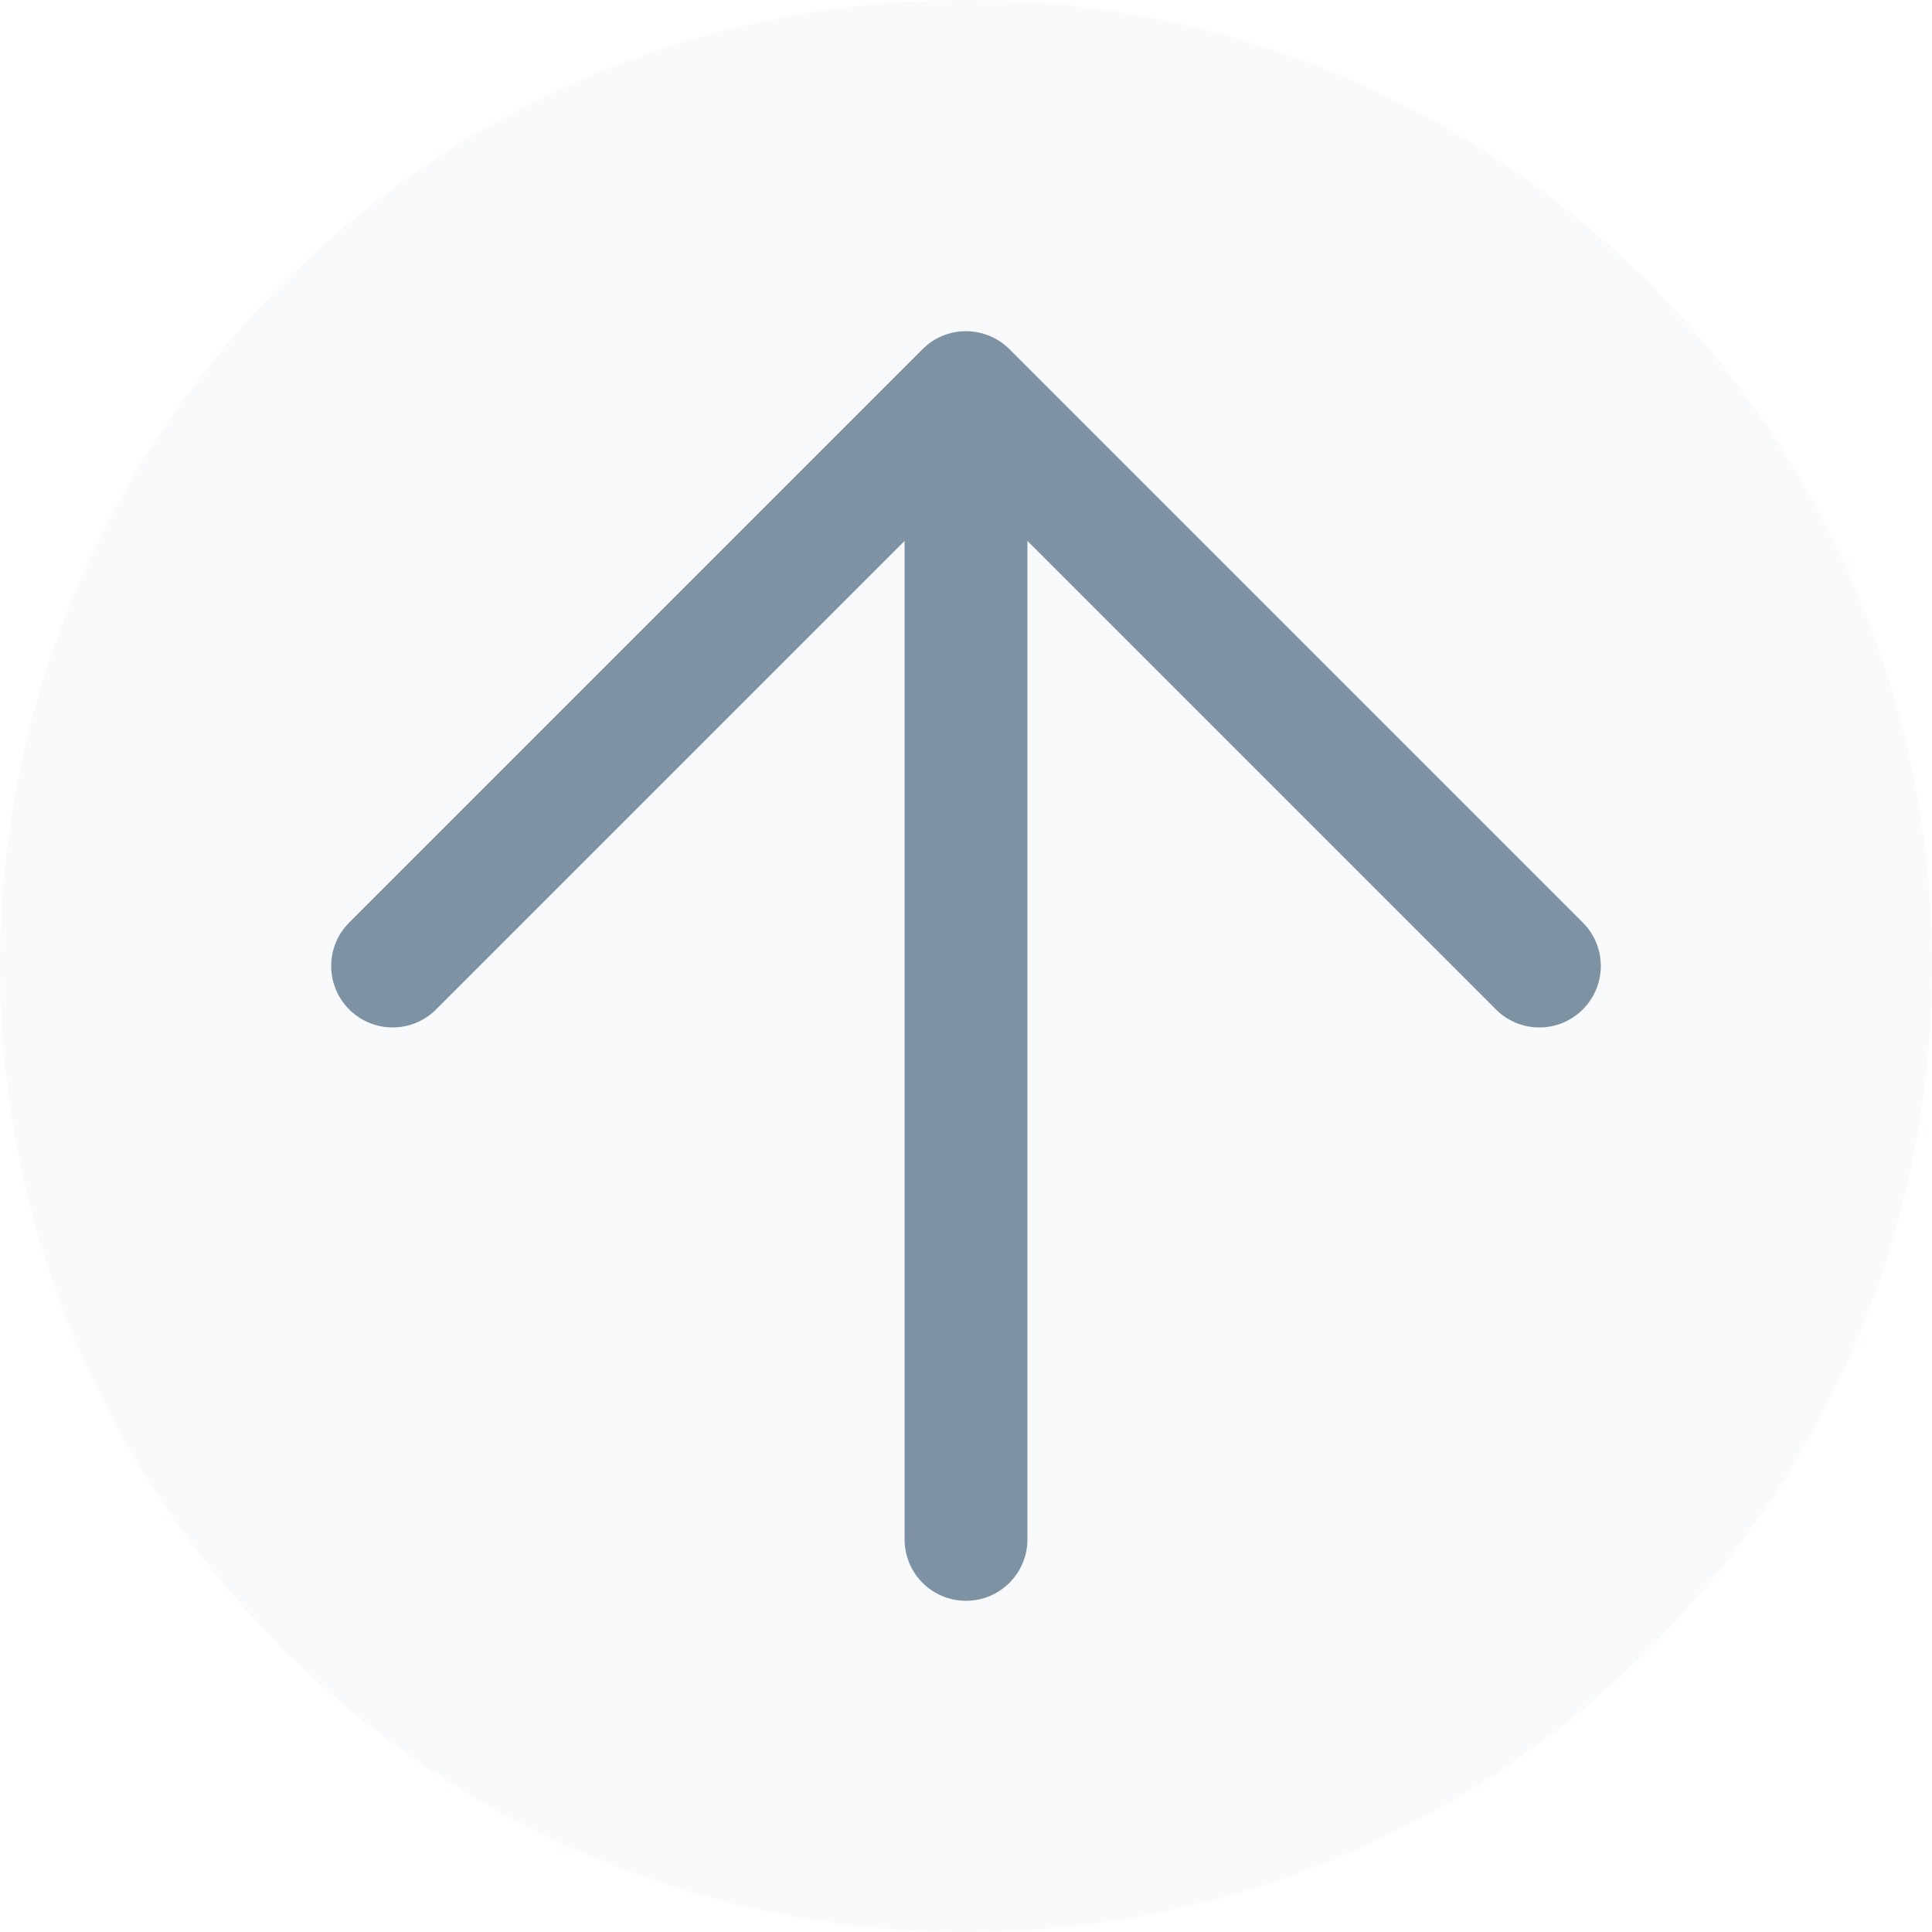
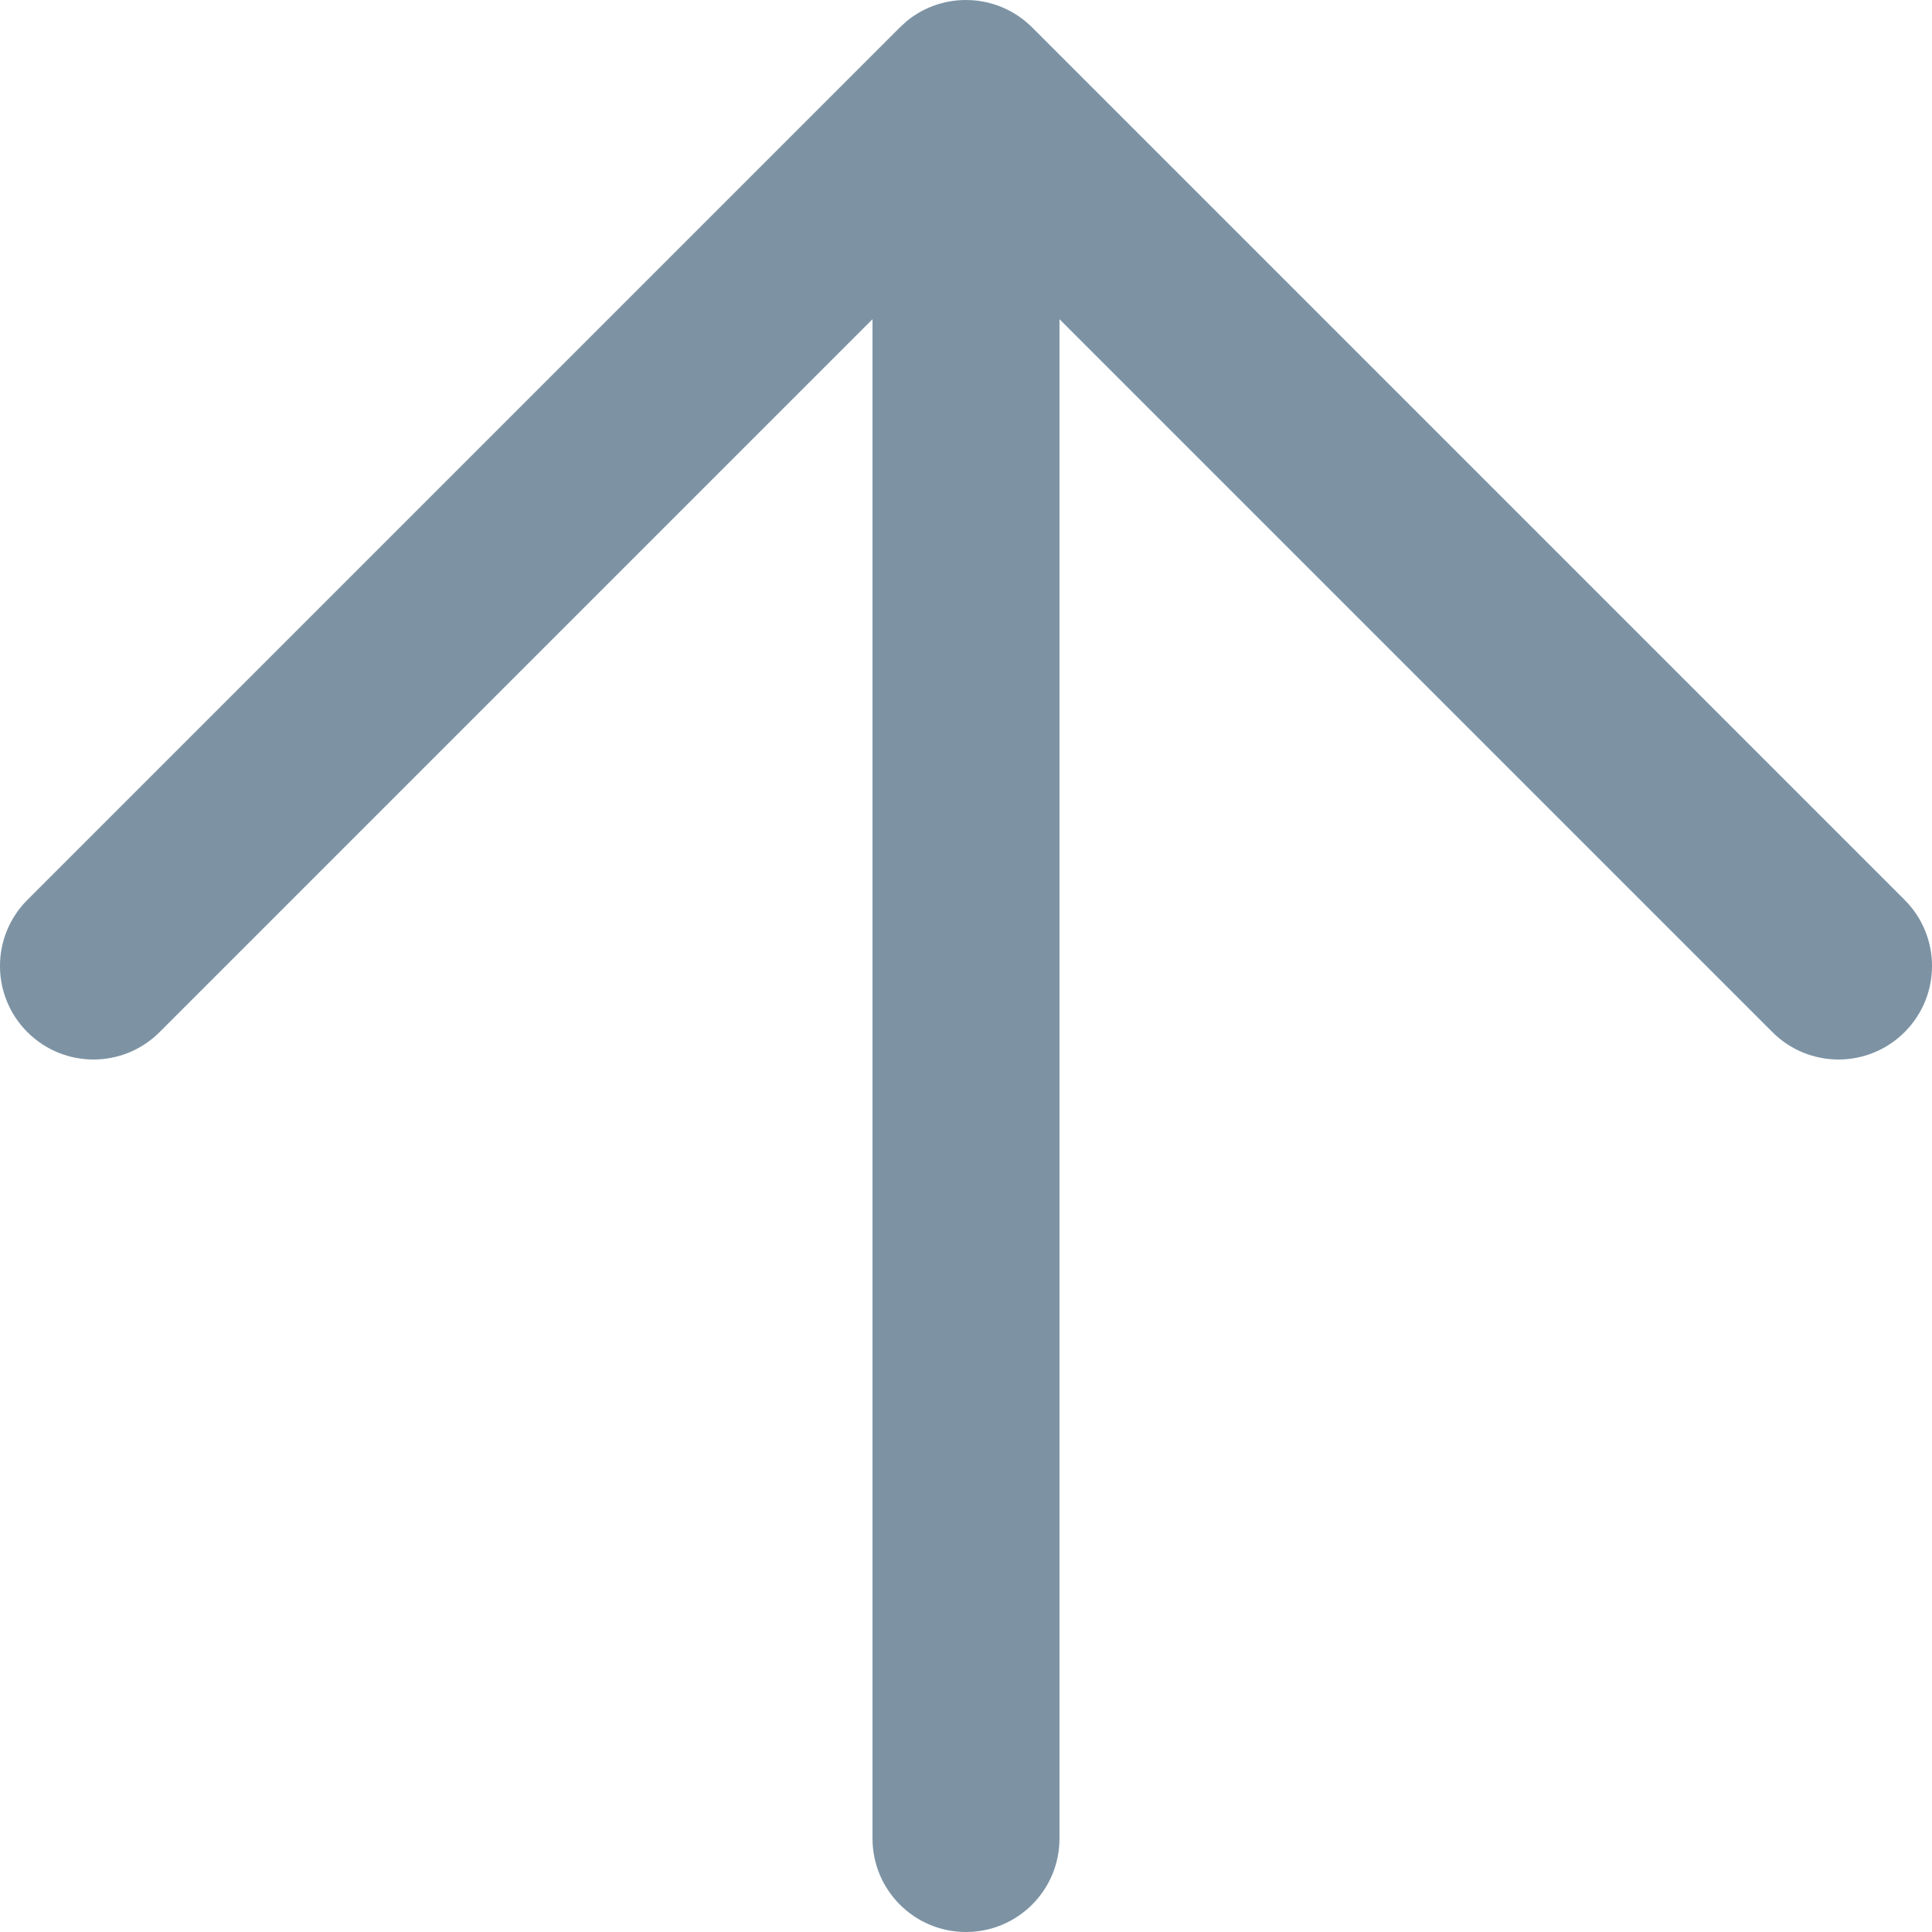
- <svg xmlns="http://www.w3.org/2000/svg" width="35" height="35" viewBox="0 0 35 35" fill="none">
-   <rect width="35" height="35" rx="17.5" fill="#F8FAFC" />
-   <path d="M16.387 27.887V9.8L7.9 18.287C7.465 18.722 6.761 18.722 6.326 18.287C5.891 17.852 5.891 17.148 6.326 16.713L16.713 6.326L16.797 6.249C17.234 5.893 17.879 5.919 18.287 6.326L28.674 16.713C29.109 17.148 29.109 17.852 28.674 18.287C28.239 18.722 27.535 18.722 27.1 18.287L18.613 9.8V27.887C18.613 28.502 18.115 29 17.5 29C16.885 29 16.387 28.502 16.387 27.887Z" fill="#7D93A4" />
+ <svg xmlns="http://www.w3.org/2000/svg" width="23" height="23" viewBox="0 0 23 23" fill="none">
+   <path d="M10.387 21.887V3.8L1.9 12.287C1.465 12.722 0.761 12.722 0.326 12.287C-0.109 11.852 -0.109 11.148 0.326 10.713L10.713 0.326L10.797 0.249C11.234 -0.107 11.879 -0.081 12.287 0.326L22.674 10.713C23.109 11.148 23.109 11.852 22.674 12.287C22.239 12.722 21.535 12.722 21.1 12.287L12.613 3.8V21.887C12.613 22.502 12.115 23 11.5 23C10.885 23 10.387 22.502 10.387 21.887Z" fill="#7D93A4" />
</svg>
